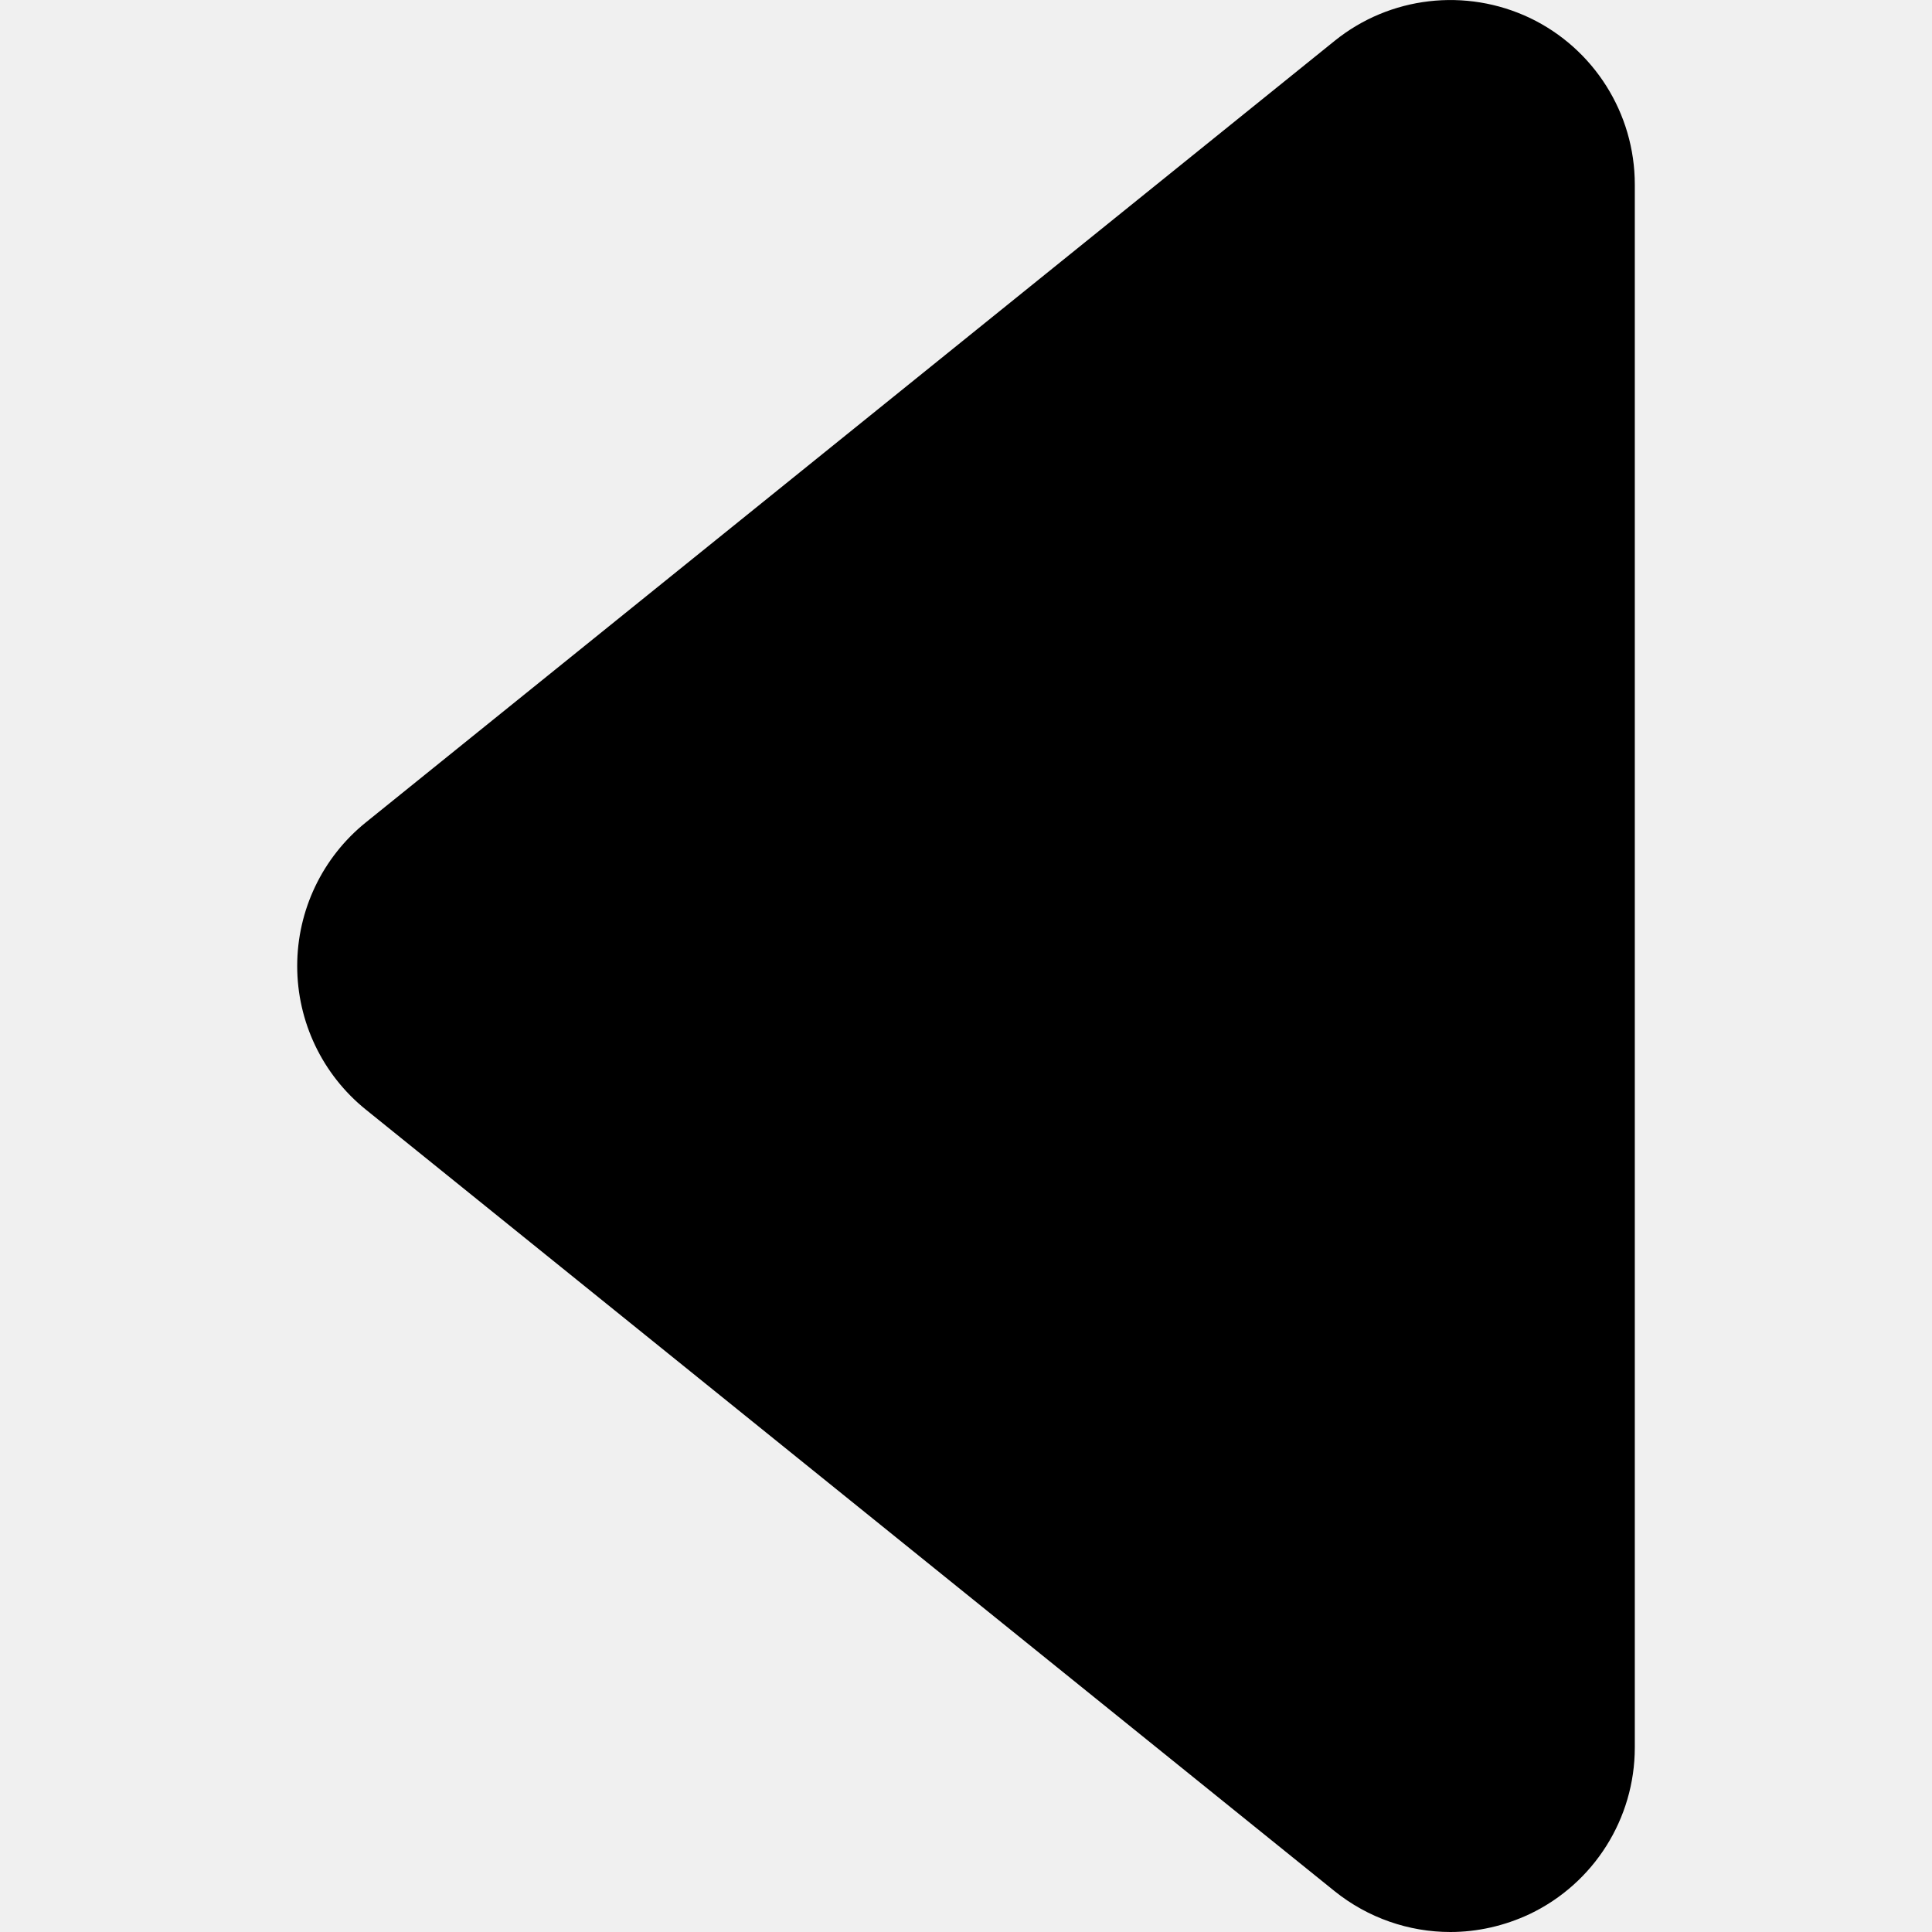
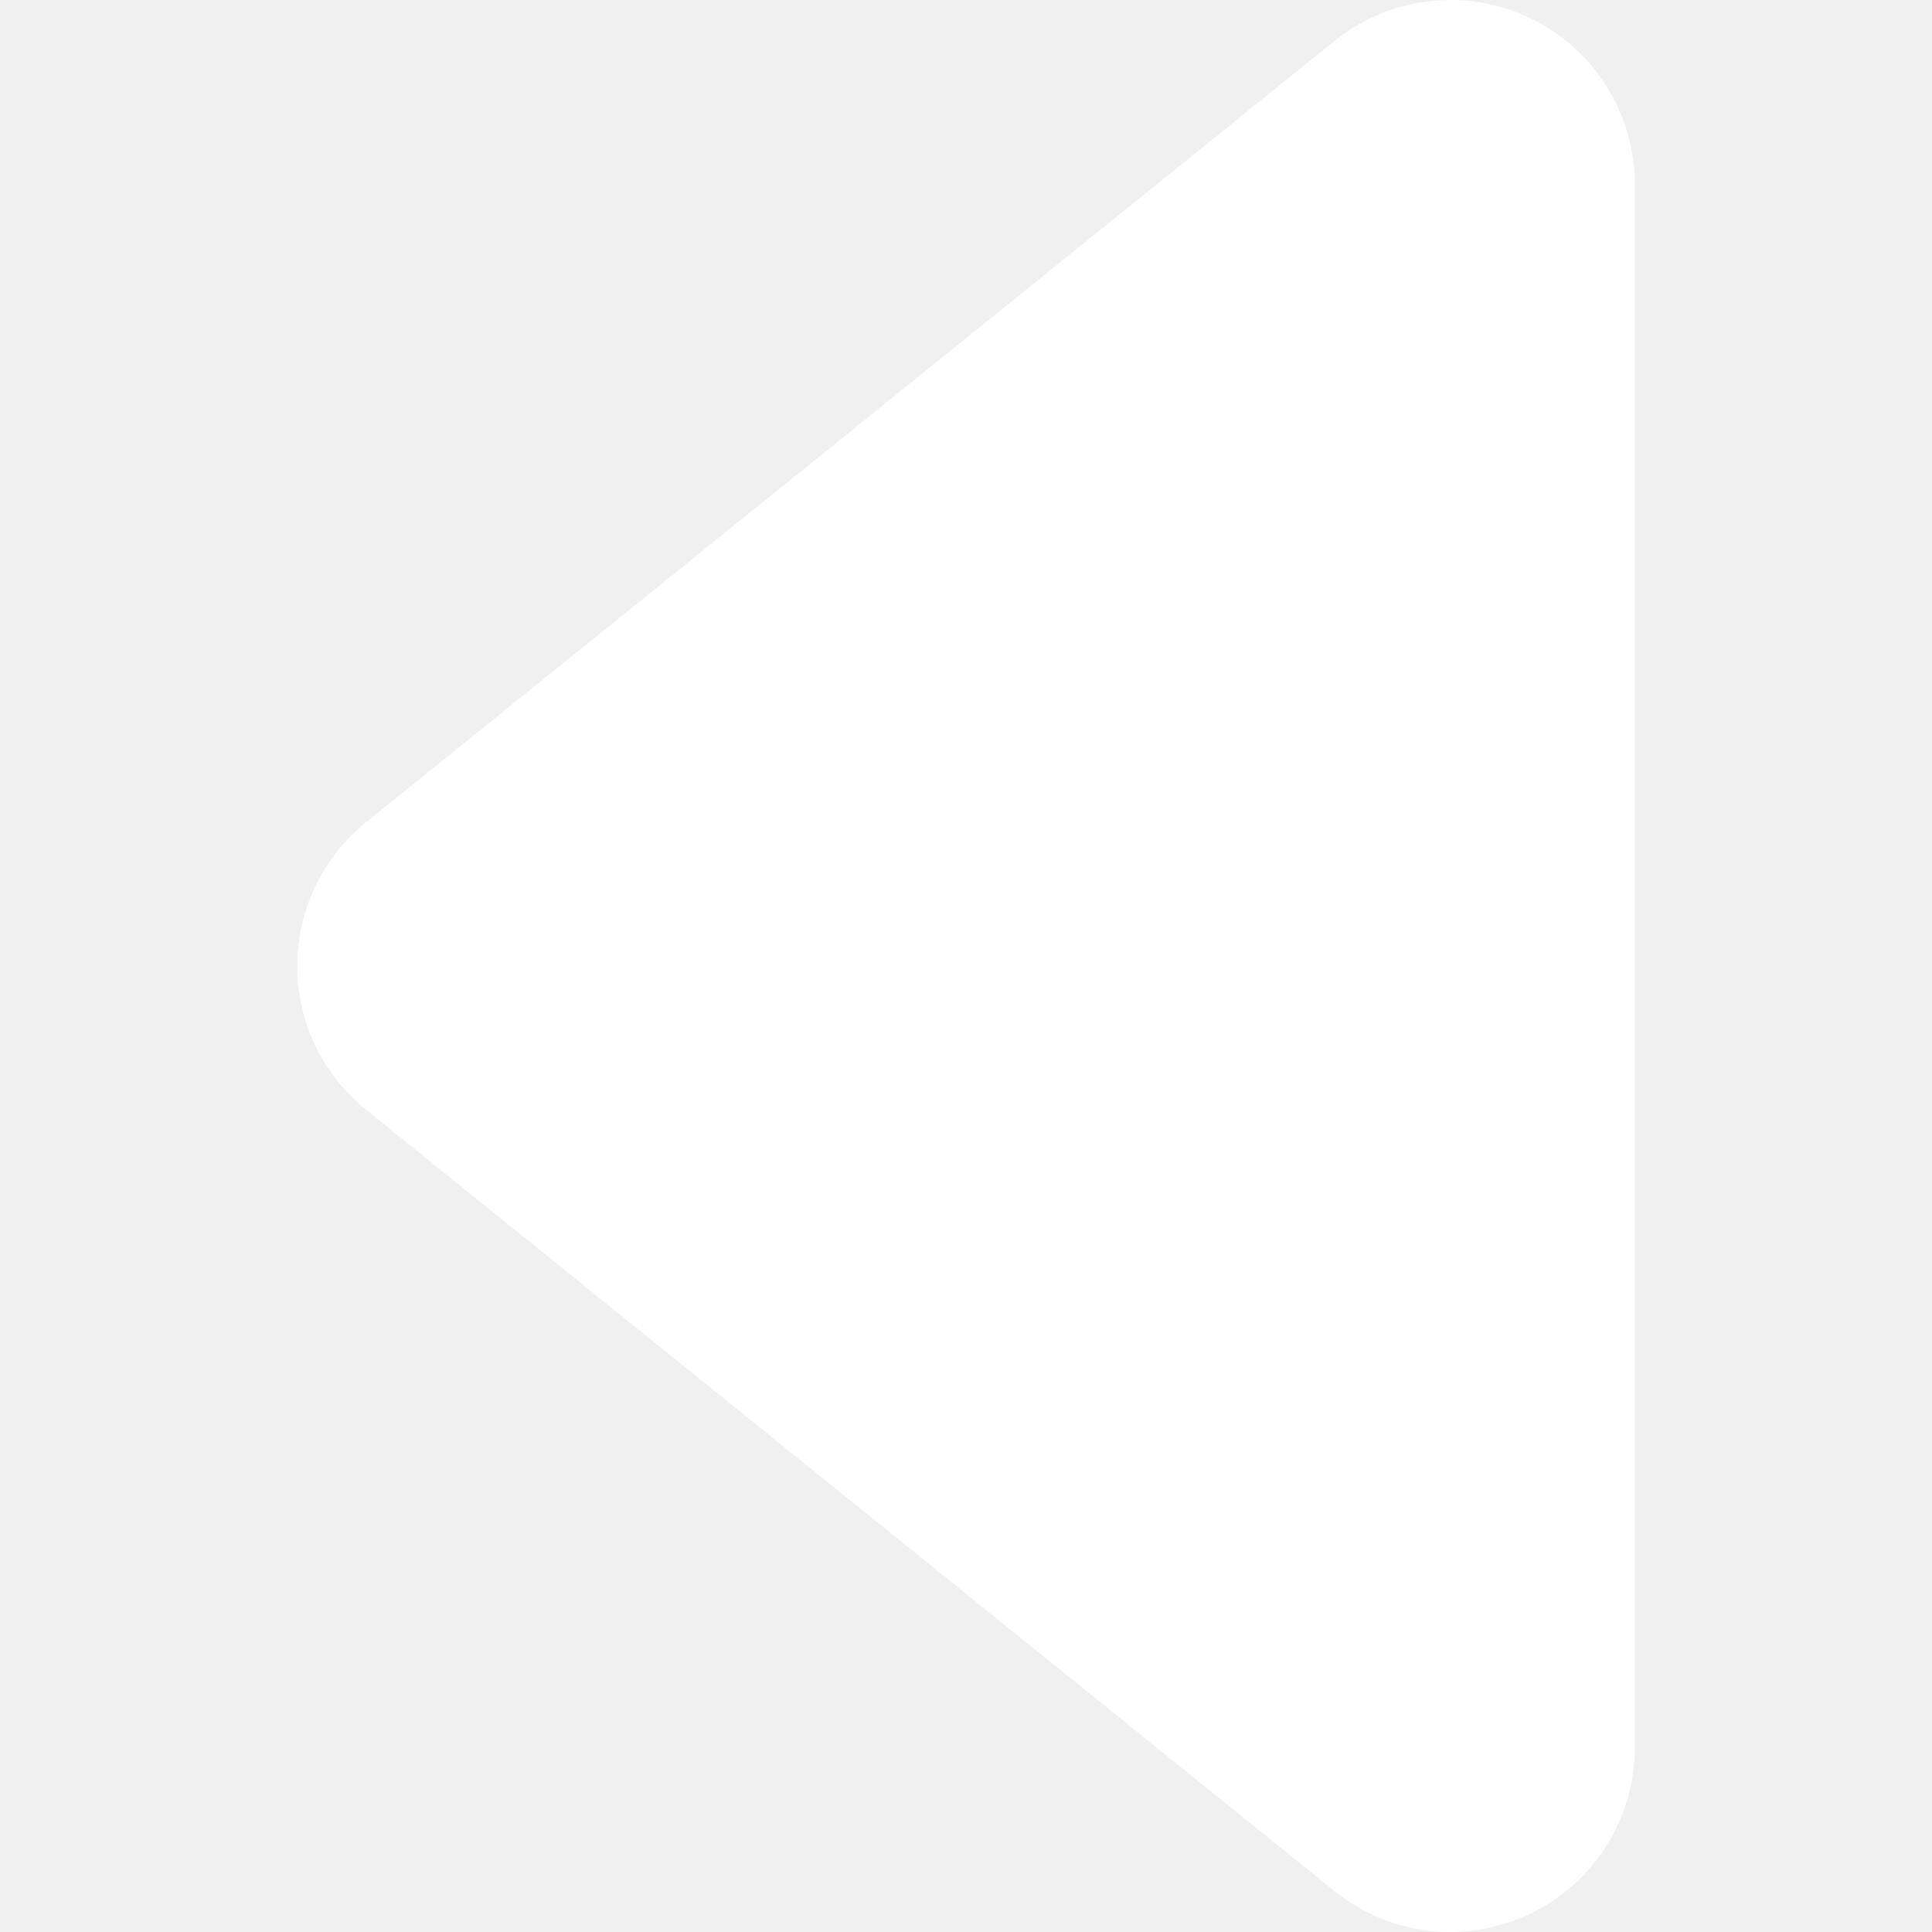
<svg xmlns="http://www.w3.org/2000/svg" version="1.1" id="Capa_1" x="0px" y="0px" width="31.418px" height="31.418px" viewBox="0 0 31.418 31.418" style="enable-background:new 0 0 31.418 31.418;" xml:space="preserve">
-   <path d="M26.585,3v25.418c0,1.155-0.664,2.208-1.707,2.707c-0.412,0.194-0.854,0.293-1.293,0.293c-0.672,0-1.34-0.228-1.883-0.665  L5.949,18.044c-0.706-0.569-1.116-1.428-1.116-2.335c0-0.907,0.41-1.766,1.116-2.335L21.703,0.665  c0.899-0.726,2.135-0.868,3.178-0.372C25.921,0.792,26.585,1.844,26.585,3z" />
+   <path d="M26.585,3v25.418c0,1.155-0.664,2.208-1.707,2.707c-0.412,0.194-0.854,0.293-1.293,0.293c-0.672,0-1.34-0.228-1.883-0.665  L5.949,18.044c-0.706-0.569-1.116-1.428-1.116-2.335c0-0.907,0.41-1.766,1.116-2.335L21.703,0.665  c0.899-0.726,2.135-0.868,3.178-0.372C25.921,0.792,26.585,1.844,26.585,3z" style="fill:#ffffff" />
</svg>
